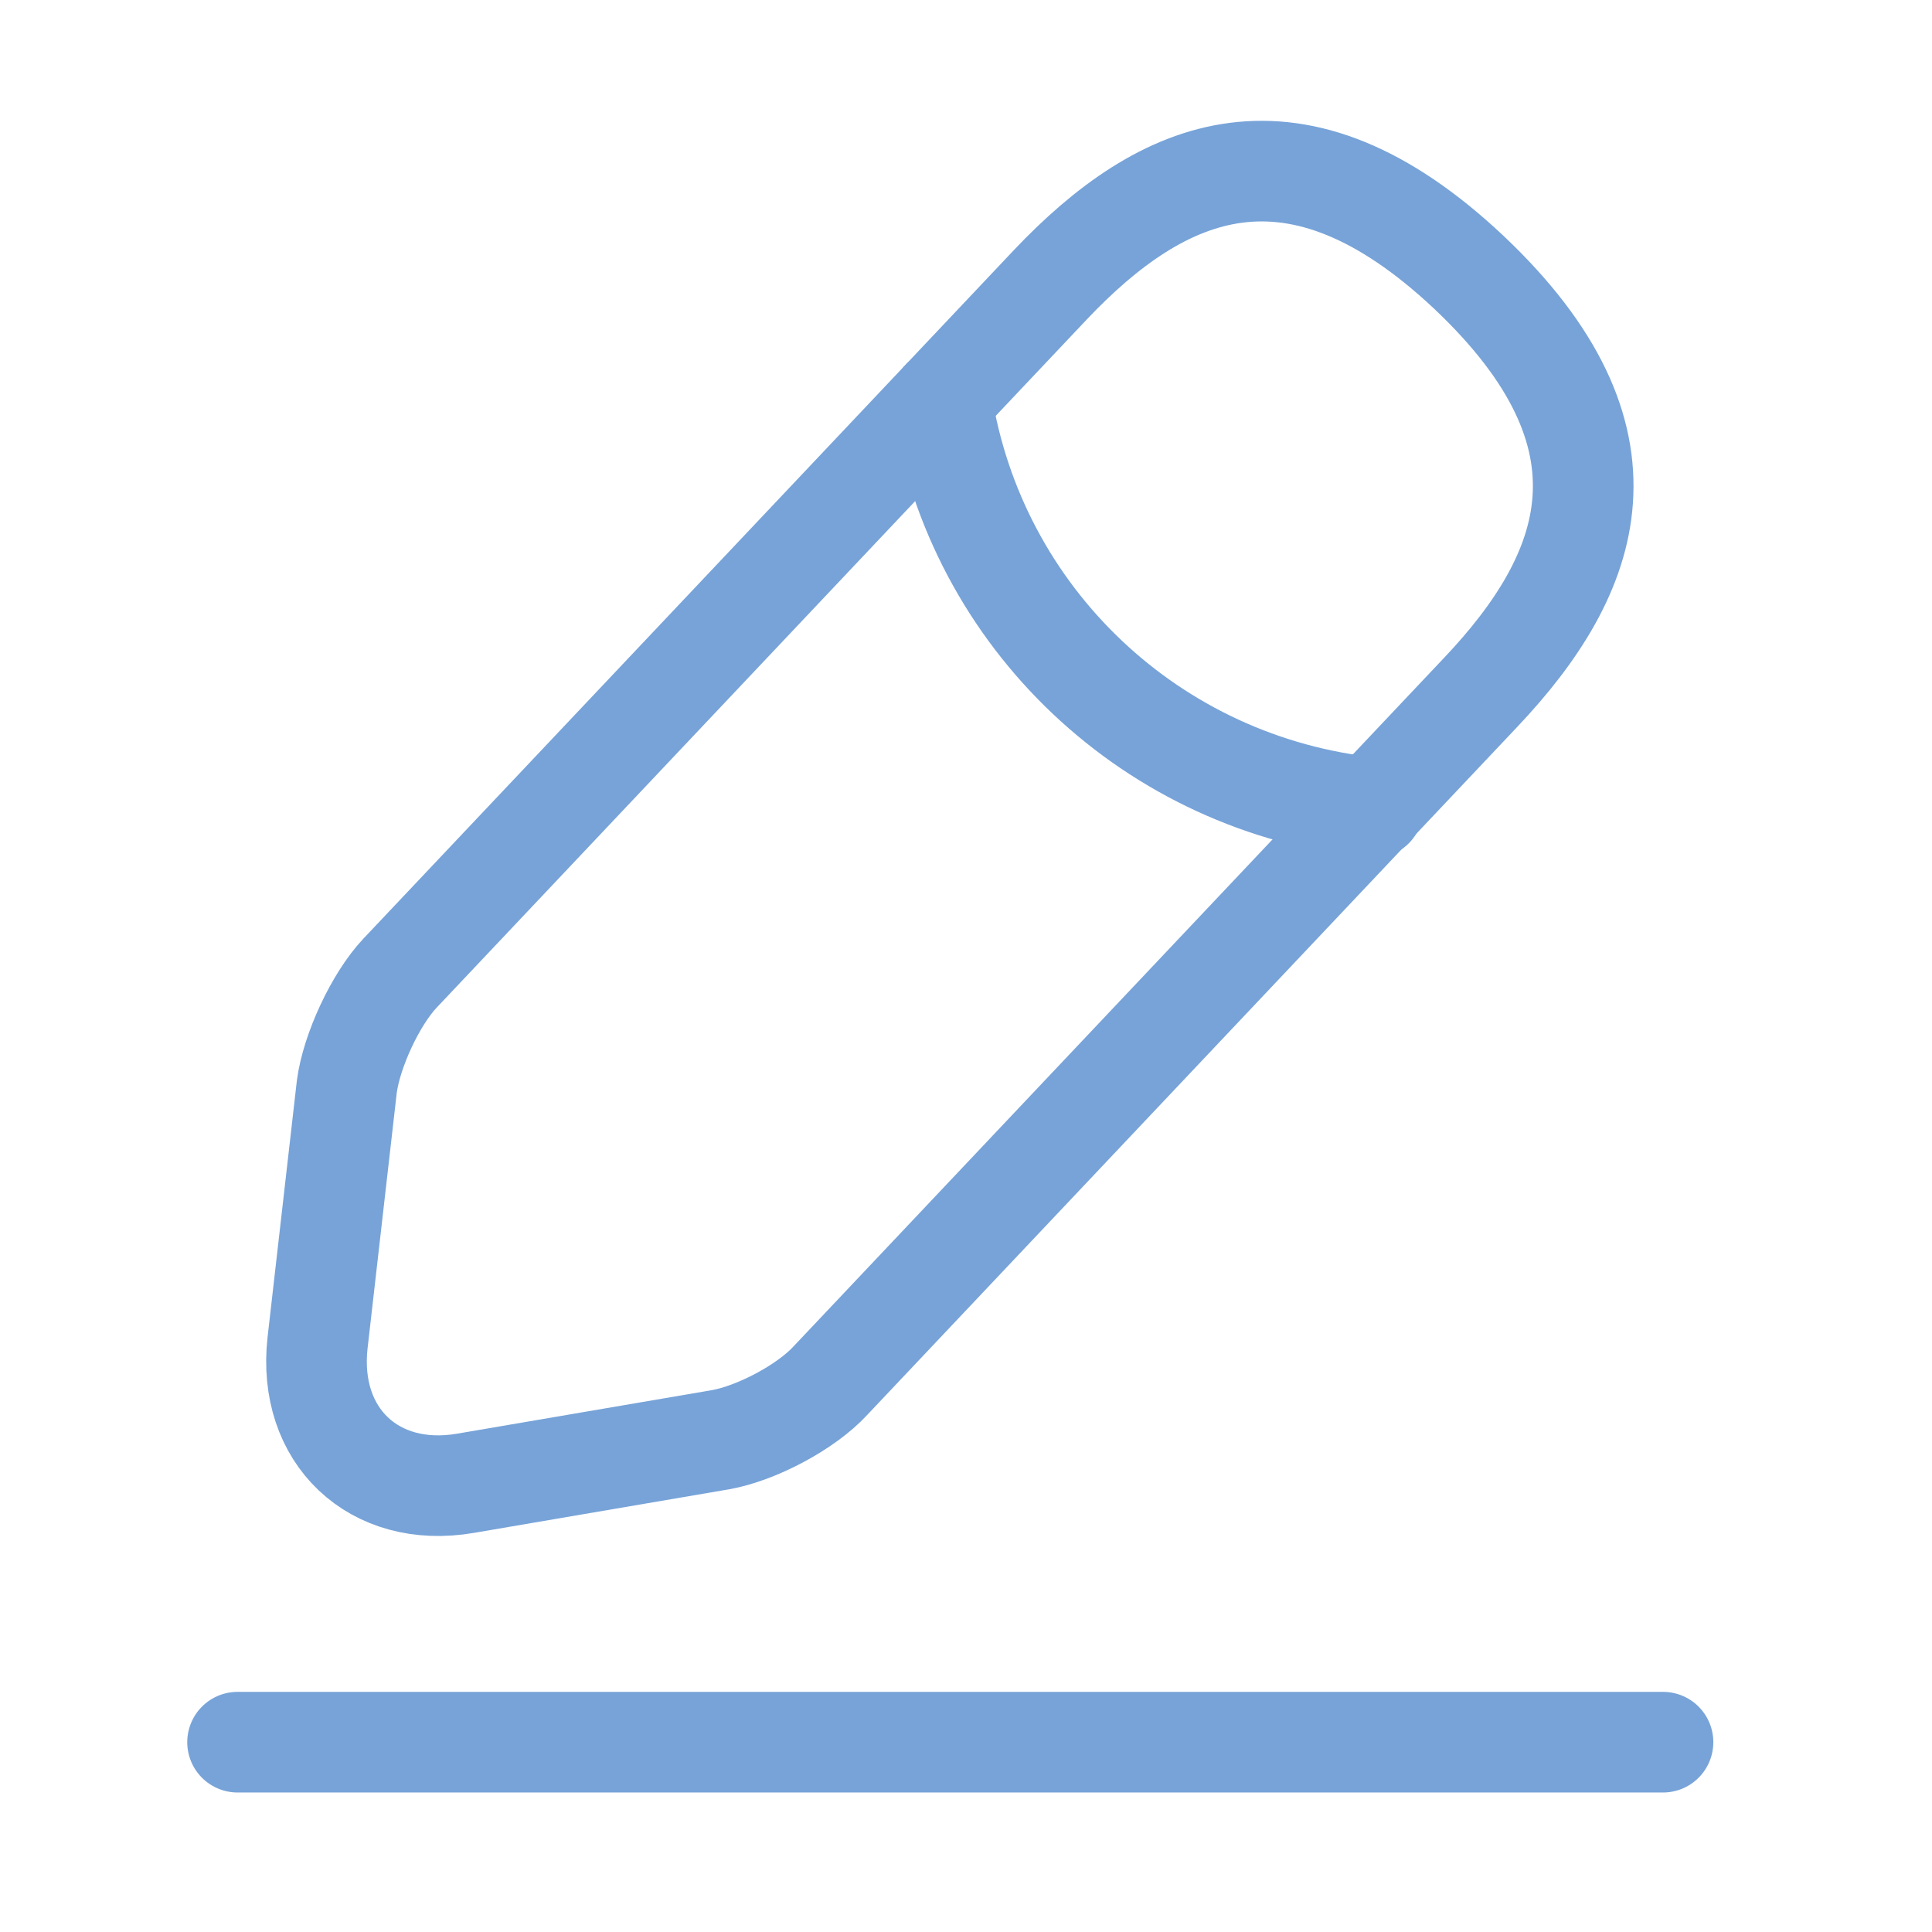
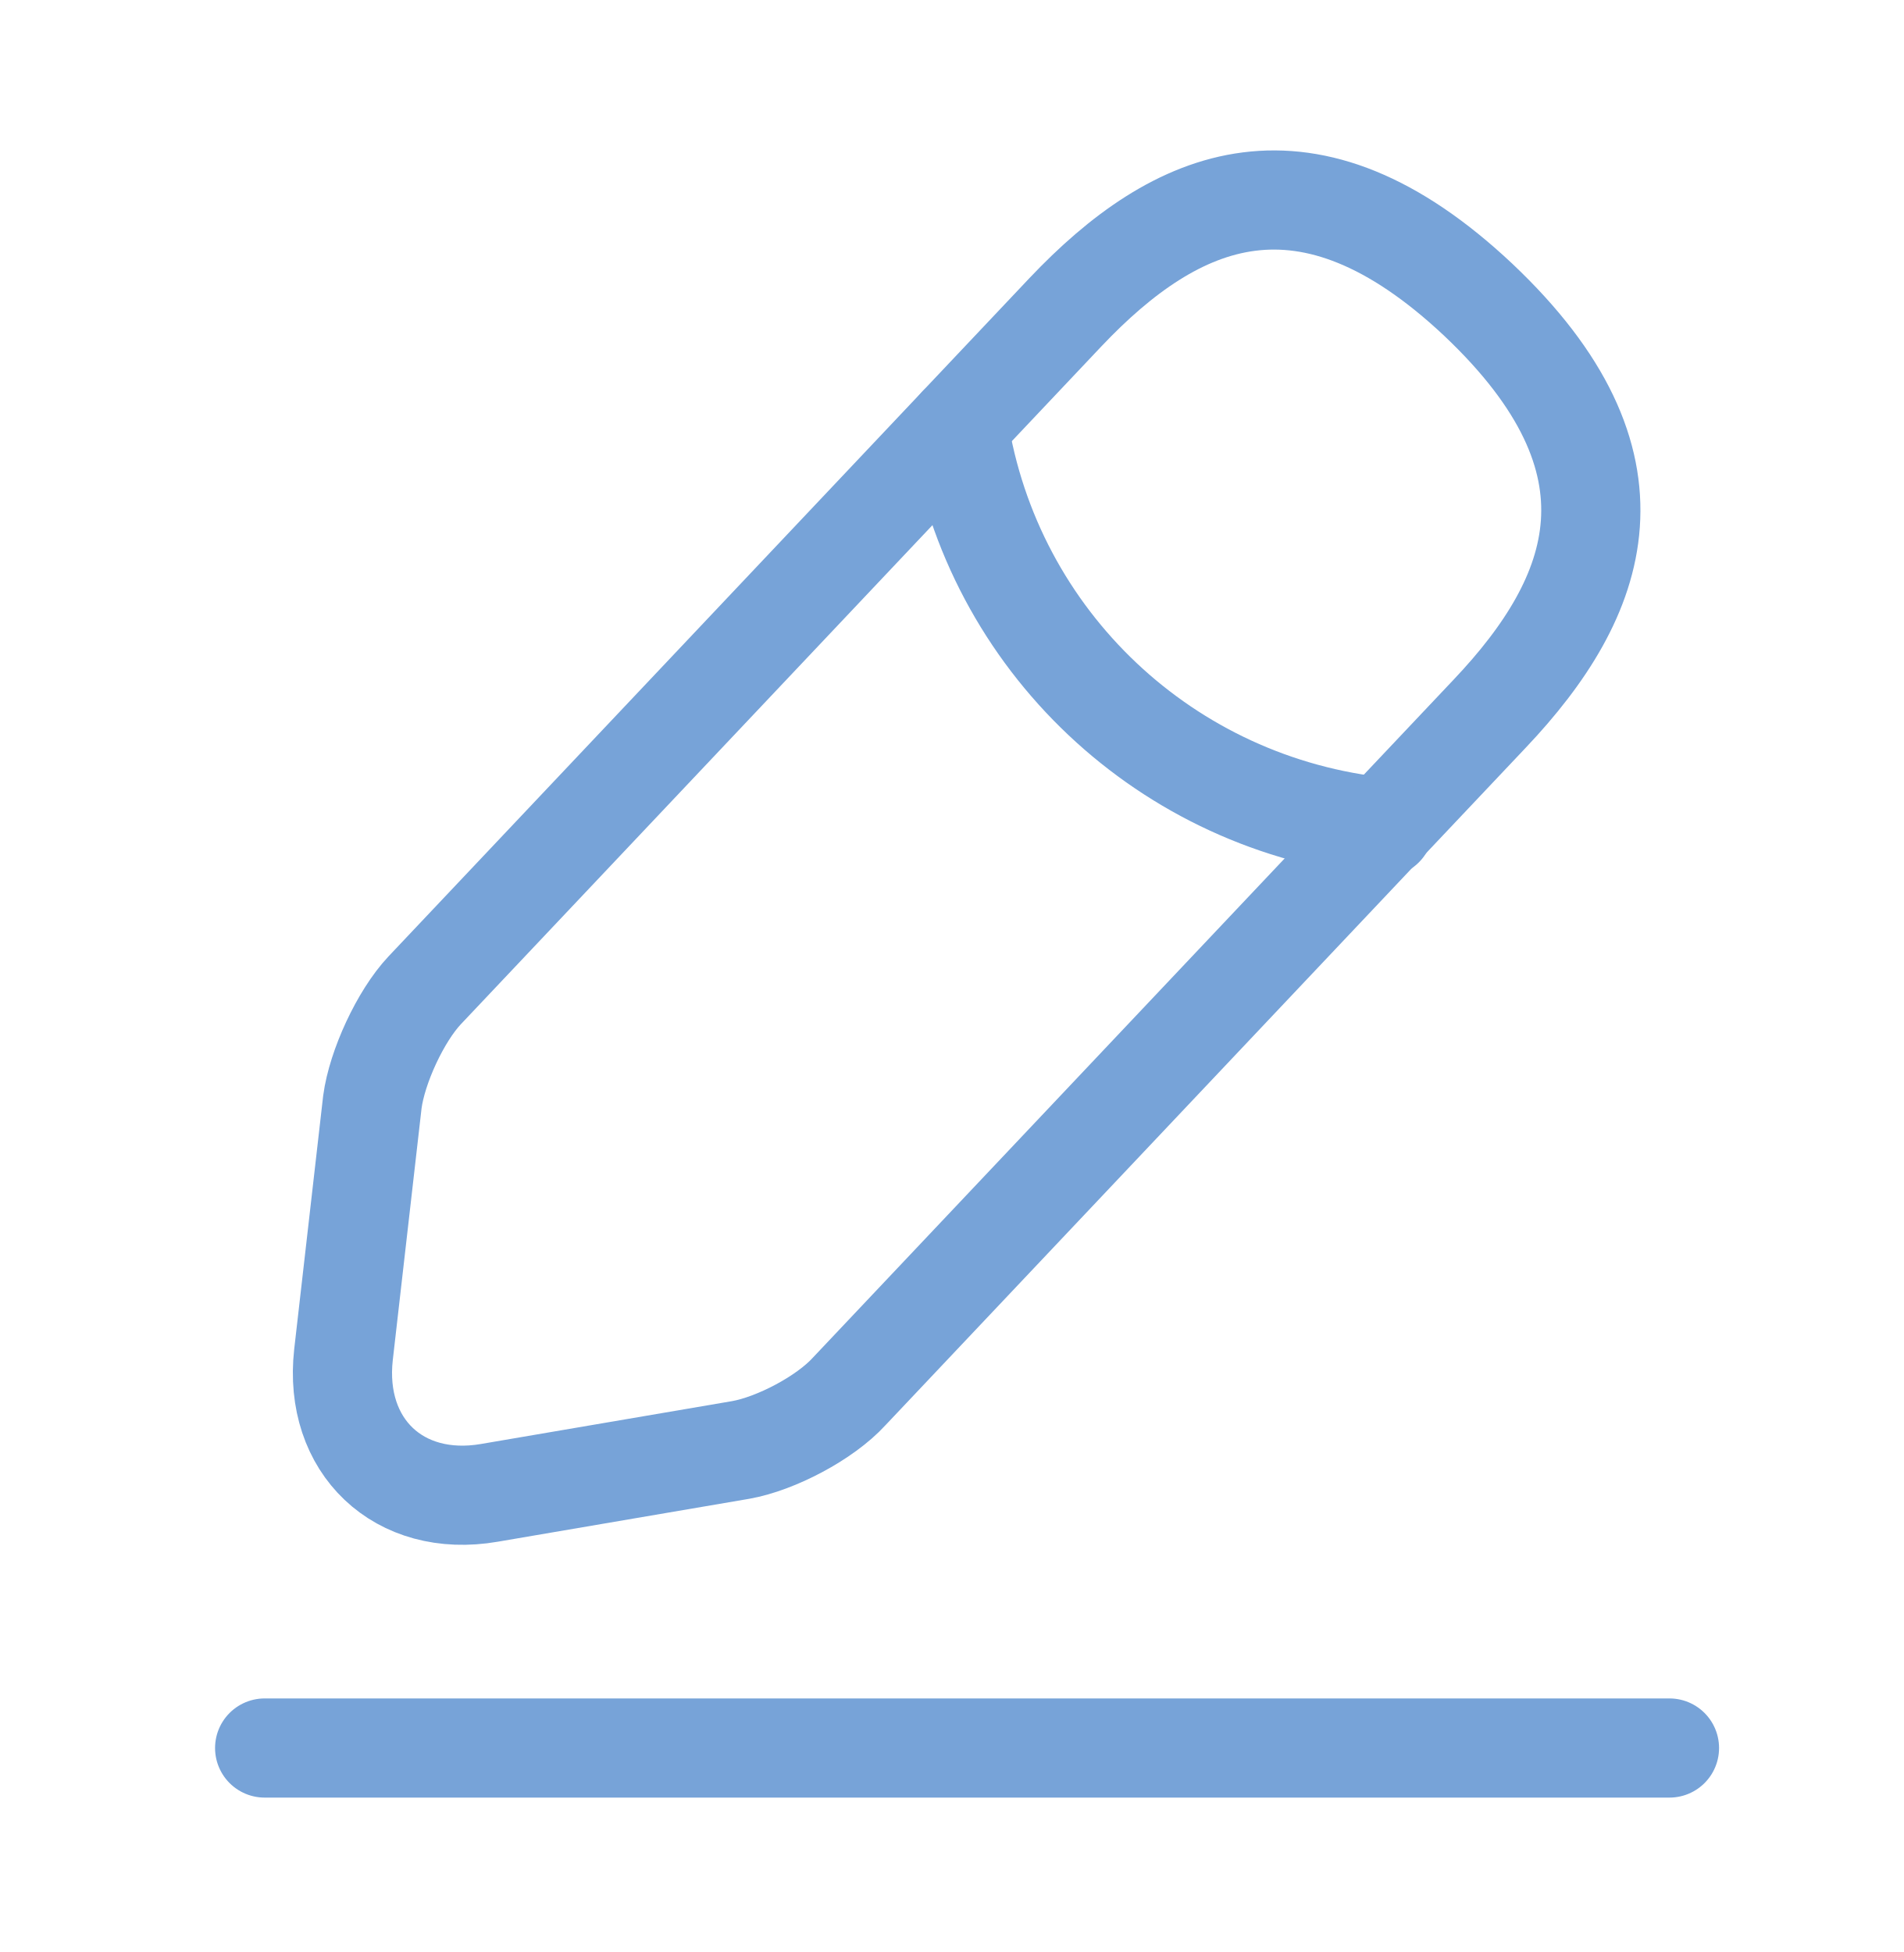
- <svg xmlns="http://www.w3.org/2000/svg" width="48" height="48" viewBox="0 0 48 48" fill="none">
-   <path d="M26.088 7.083L9.936 24.18C9.326 24.829 8.735 26.108 8.617 26.994L7.889 33.368C7.634 35.67 9.286 37.244 11.569 36.851L17.904 35.769C18.789 35.611 20.029 34.962 20.639 34.293L36.792 17.196C39.585 14.244 40.845 10.88 36.496 6.768C32.168 2.695 28.882 4.132 26.088 7.083Z" stroke="#77A3D8" stroke-width="2.5" stroke-miterlimit="10" stroke-linecap="round" stroke-linejoin="round" />
-   <path d="M23.393 9.936C24.239 15.366 28.646 19.518 34.116 20.069" stroke="#77A3D8" stroke-width="2.5" stroke-miterlimit="10" stroke-linecap="round" stroke-linejoin="round" />
-   <path d="M5.902 43.284H41.317" stroke="#77A3D8" stroke-width="2.5" stroke-miterlimit="10" stroke-linecap="round" stroke-linejoin="round" />
+ <svg xmlns="http://www.w3.org/2000/svg" width="39" height="40" viewBox="0 0 39 40" fill="none">
+   <path d="M21.827 6.399L8.7 20.294C8.204 20.822 7.725 21.861 7.629 22.581L7.037 27.761C6.829 29.632 8.172 30.911 10.027 30.591L15.176 29.712C15.895 29.584 16.903 29.056 17.398 28.512L30.526 14.618C32.796 12.219 33.819 9.485 30.286 6.143C26.768 2.834 24.098 4.001 21.827 6.399Z" stroke="#77A3D8" stroke-width="2.032" stroke-miterlimit="10" stroke-linecap="round" stroke-linejoin="round" />
+   <path d="M19.637 8.718C20.325 13.131 23.906 16.505 28.351 16.952" stroke="#77A3D8" stroke-width="2.032" stroke-miterlimit="10" stroke-linecap="round" stroke-linejoin="round" />
+   <path d="M5.422 35.82H34.203" stroke="#77A3D8" stroke-width="2.032" stroke-miterlimit="10" stroke-linecap="round" stroke-linejoin="round" />
</svg>
